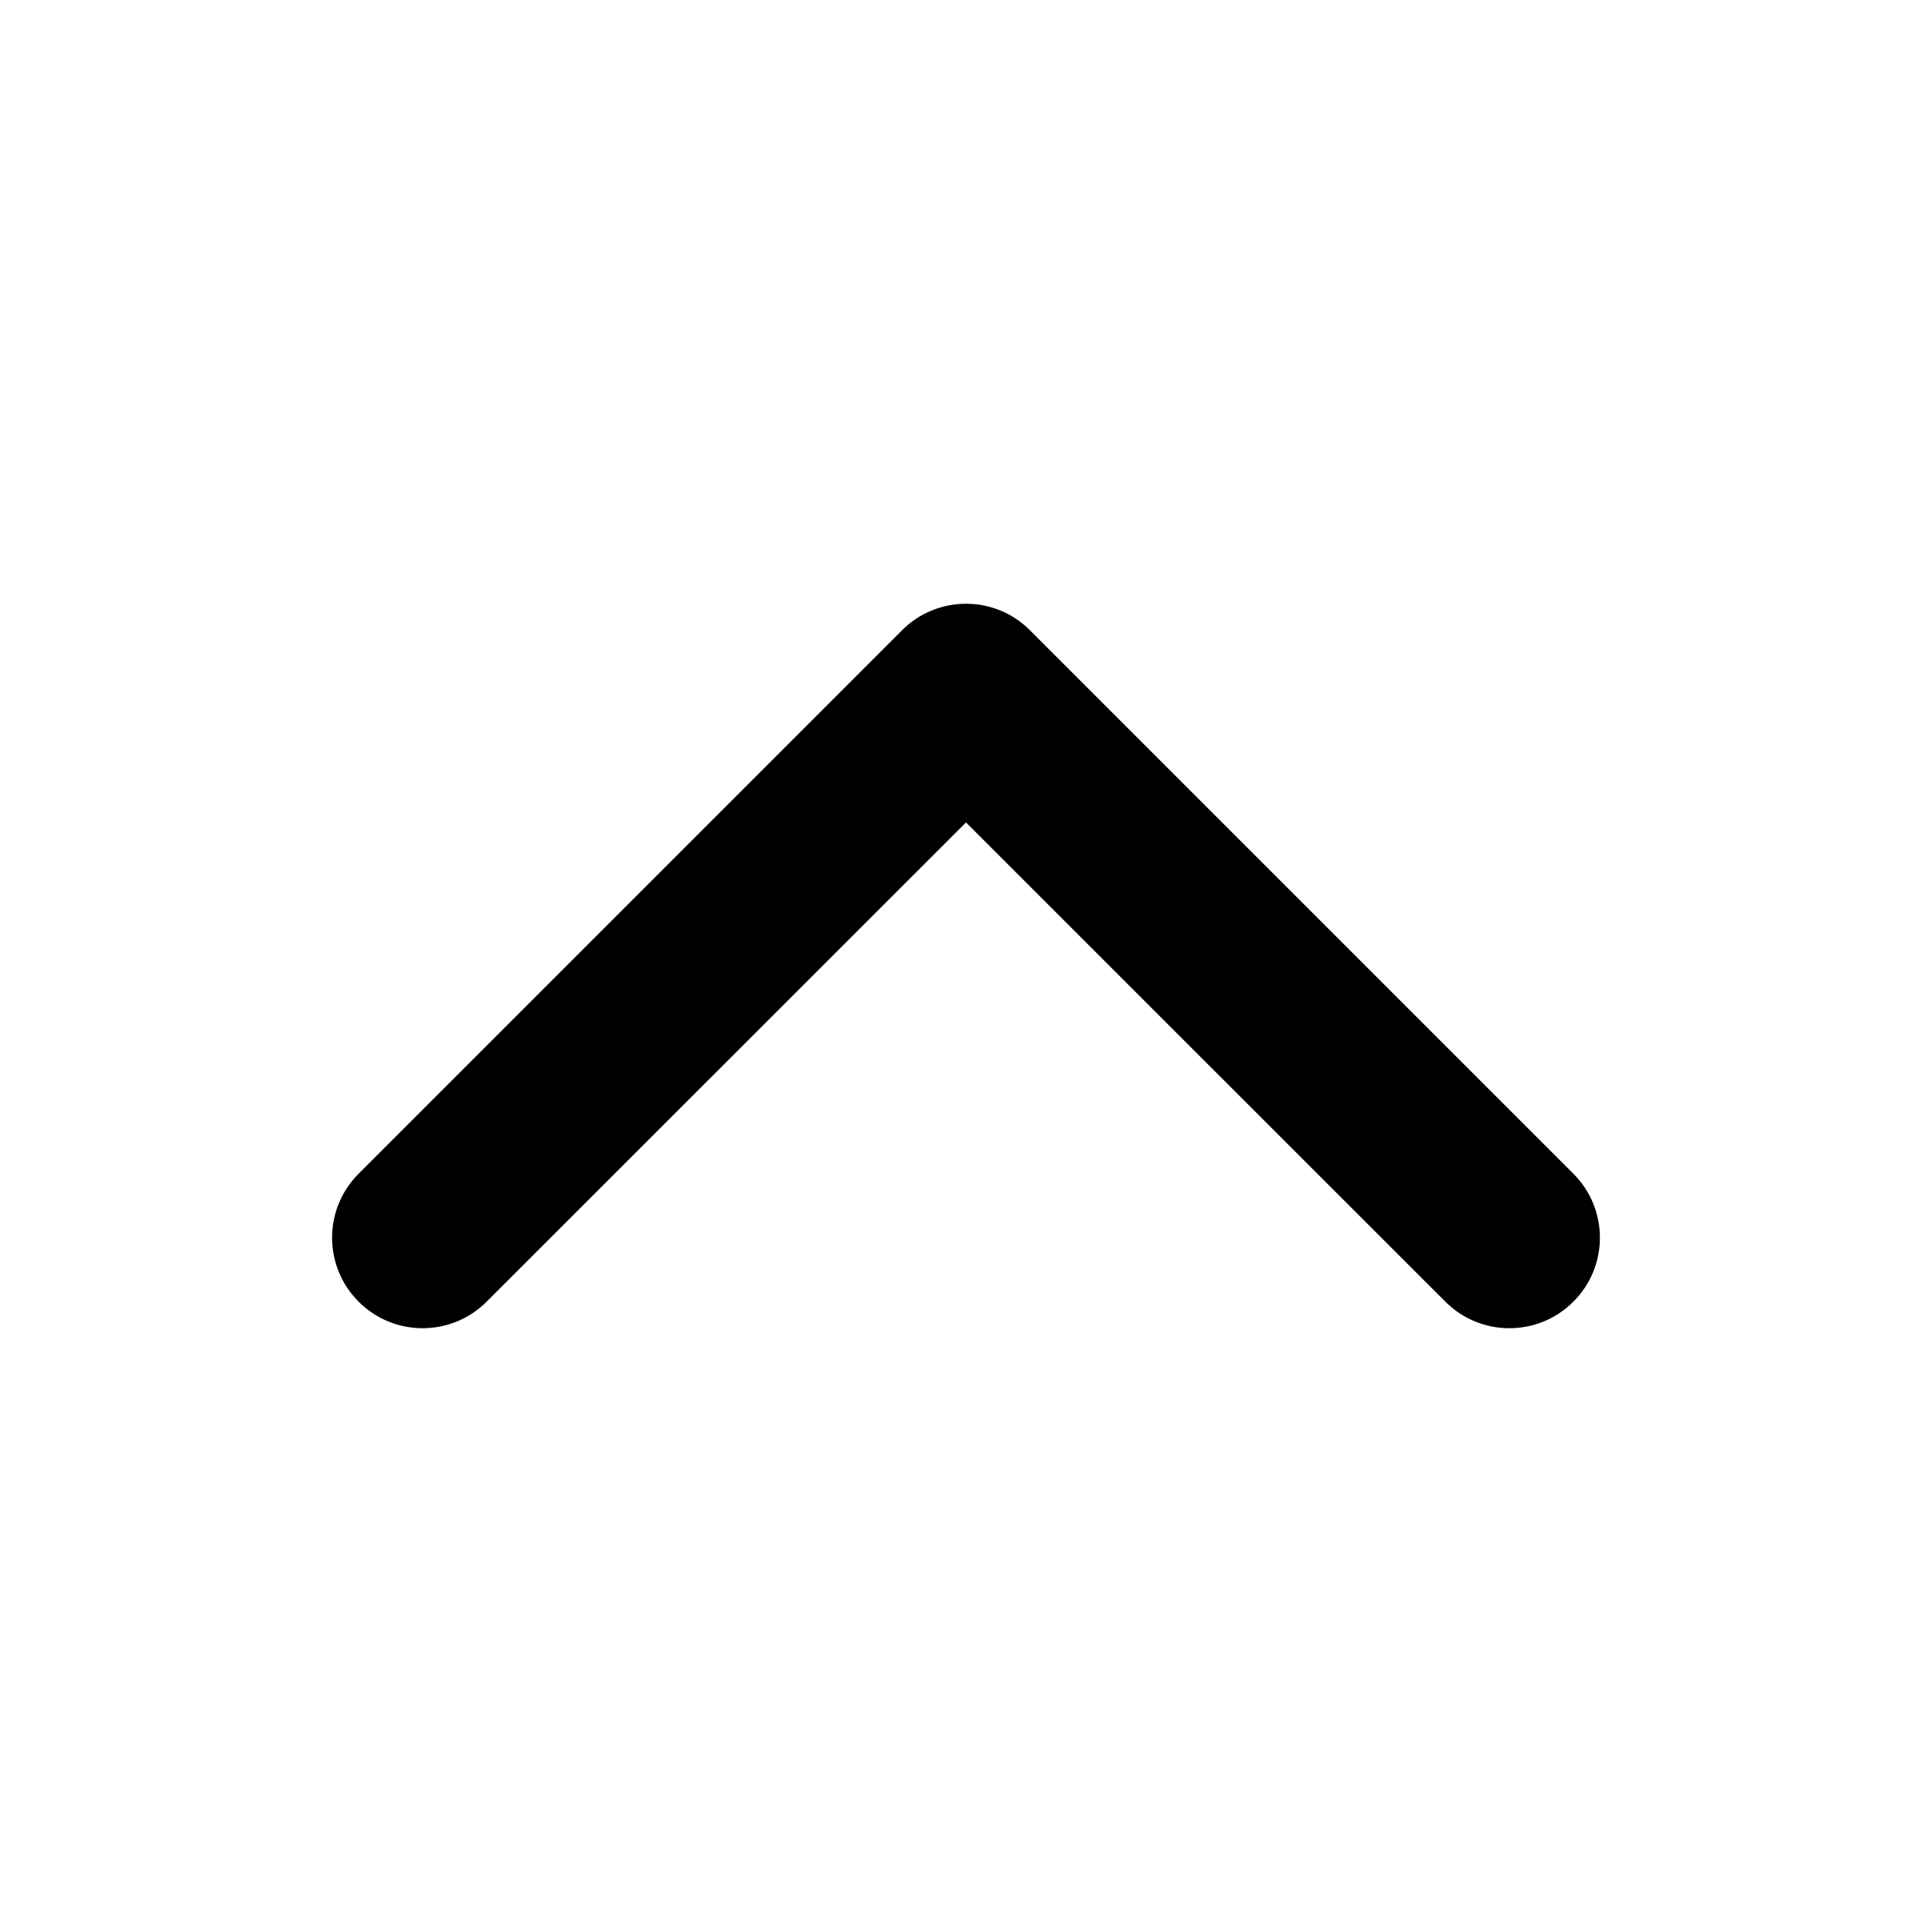
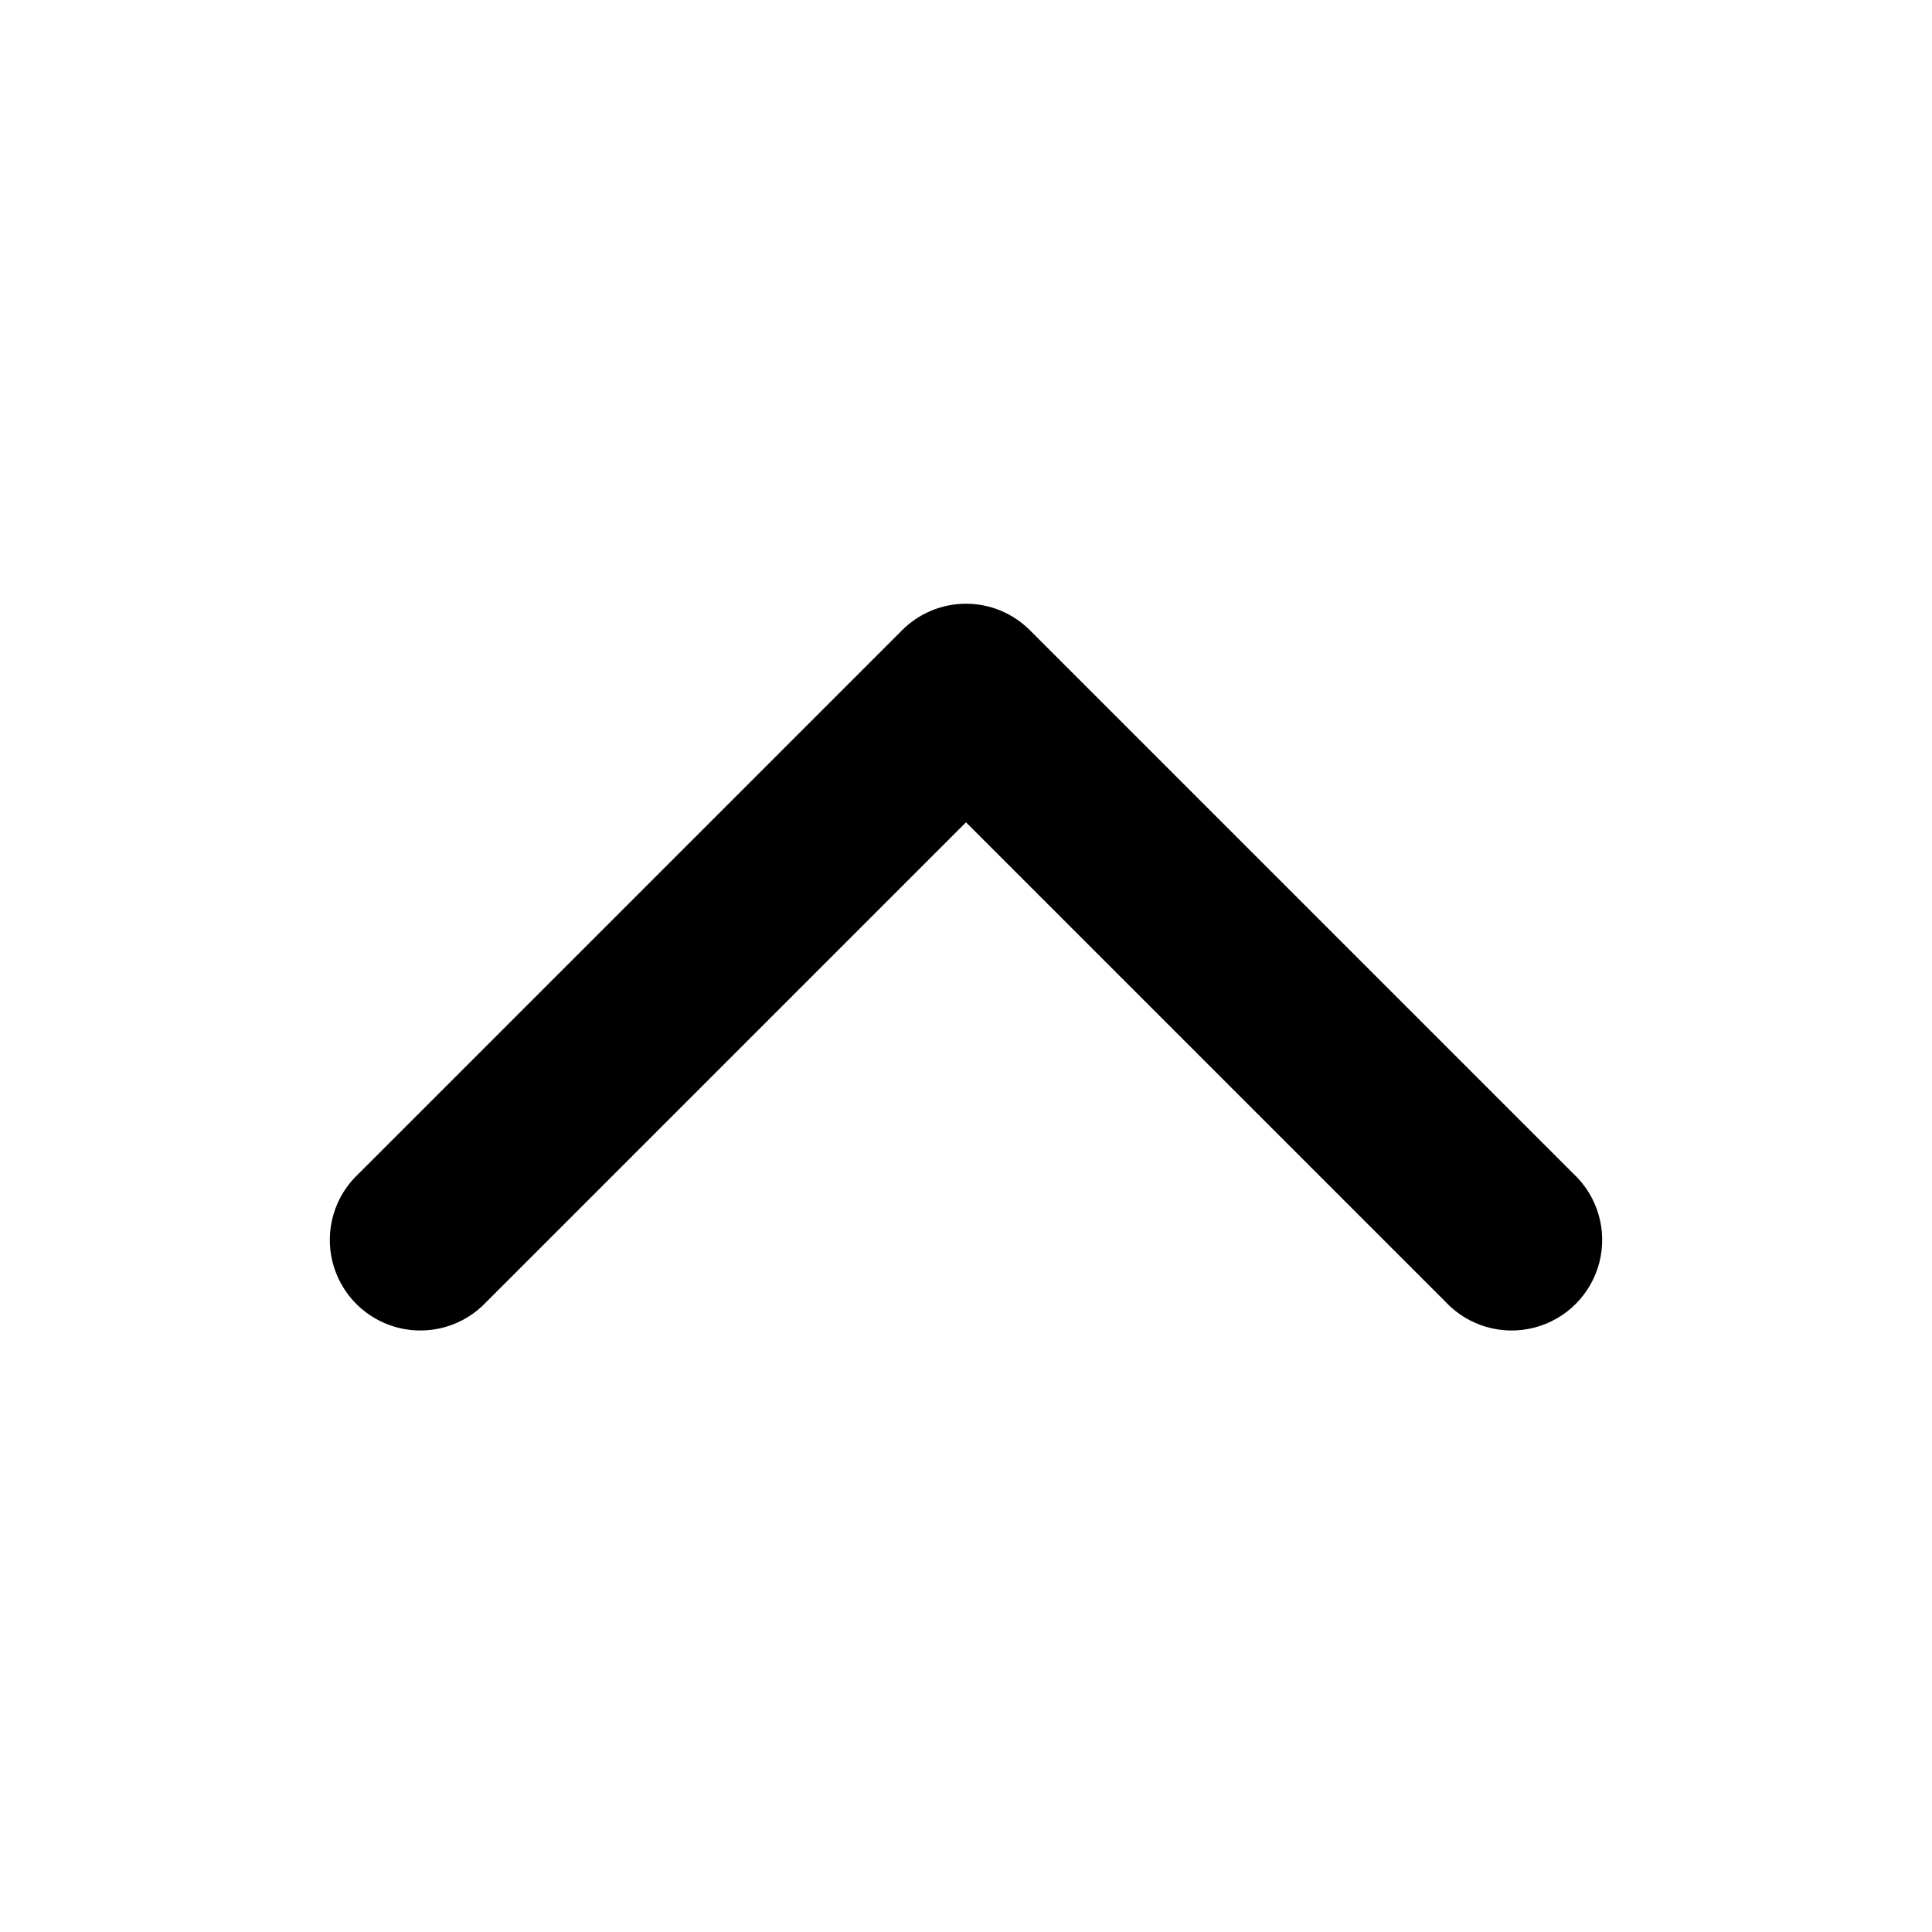
<svg xmlns="http://www.w3.org/2000/svg" width="16" height="16" viewBox="0 0 16 16" fill="none">
-   <path fill-rule="evenodd" clip-rule="evenodd" d="M8.53 5.22L13.03 9.72C13.323 10.013 13.323 10.487 13.03 10.78C12.737 11.073 12.263 11.073 11.97 10.78L8 6.811L4.03 10.78C3.737 11.073 3.263 11.073 2.97 10.78C2.677 10.487 2.677 10.013 2.97 9.72L7.47 5.22C7.543 5.146 7.627 5.092 7.718 5.055C7.806 5.019 7.899 5.001 7.993 5C8.187 4.998 8.382 5.071 8.53 5.22Z" fill="black" />
+   <path fill-rule="evenodd" clip-rule="evenodd" d="M8.53 5.22l4.5 4.5a.75.75 0 11-1.06 1.06L8 6.81l-3.97 3.97a.75.75 0 11-1.06-1.06l4.5-4.5a.748.748 0 011.06 0z" fill="#000" />
</svg>
